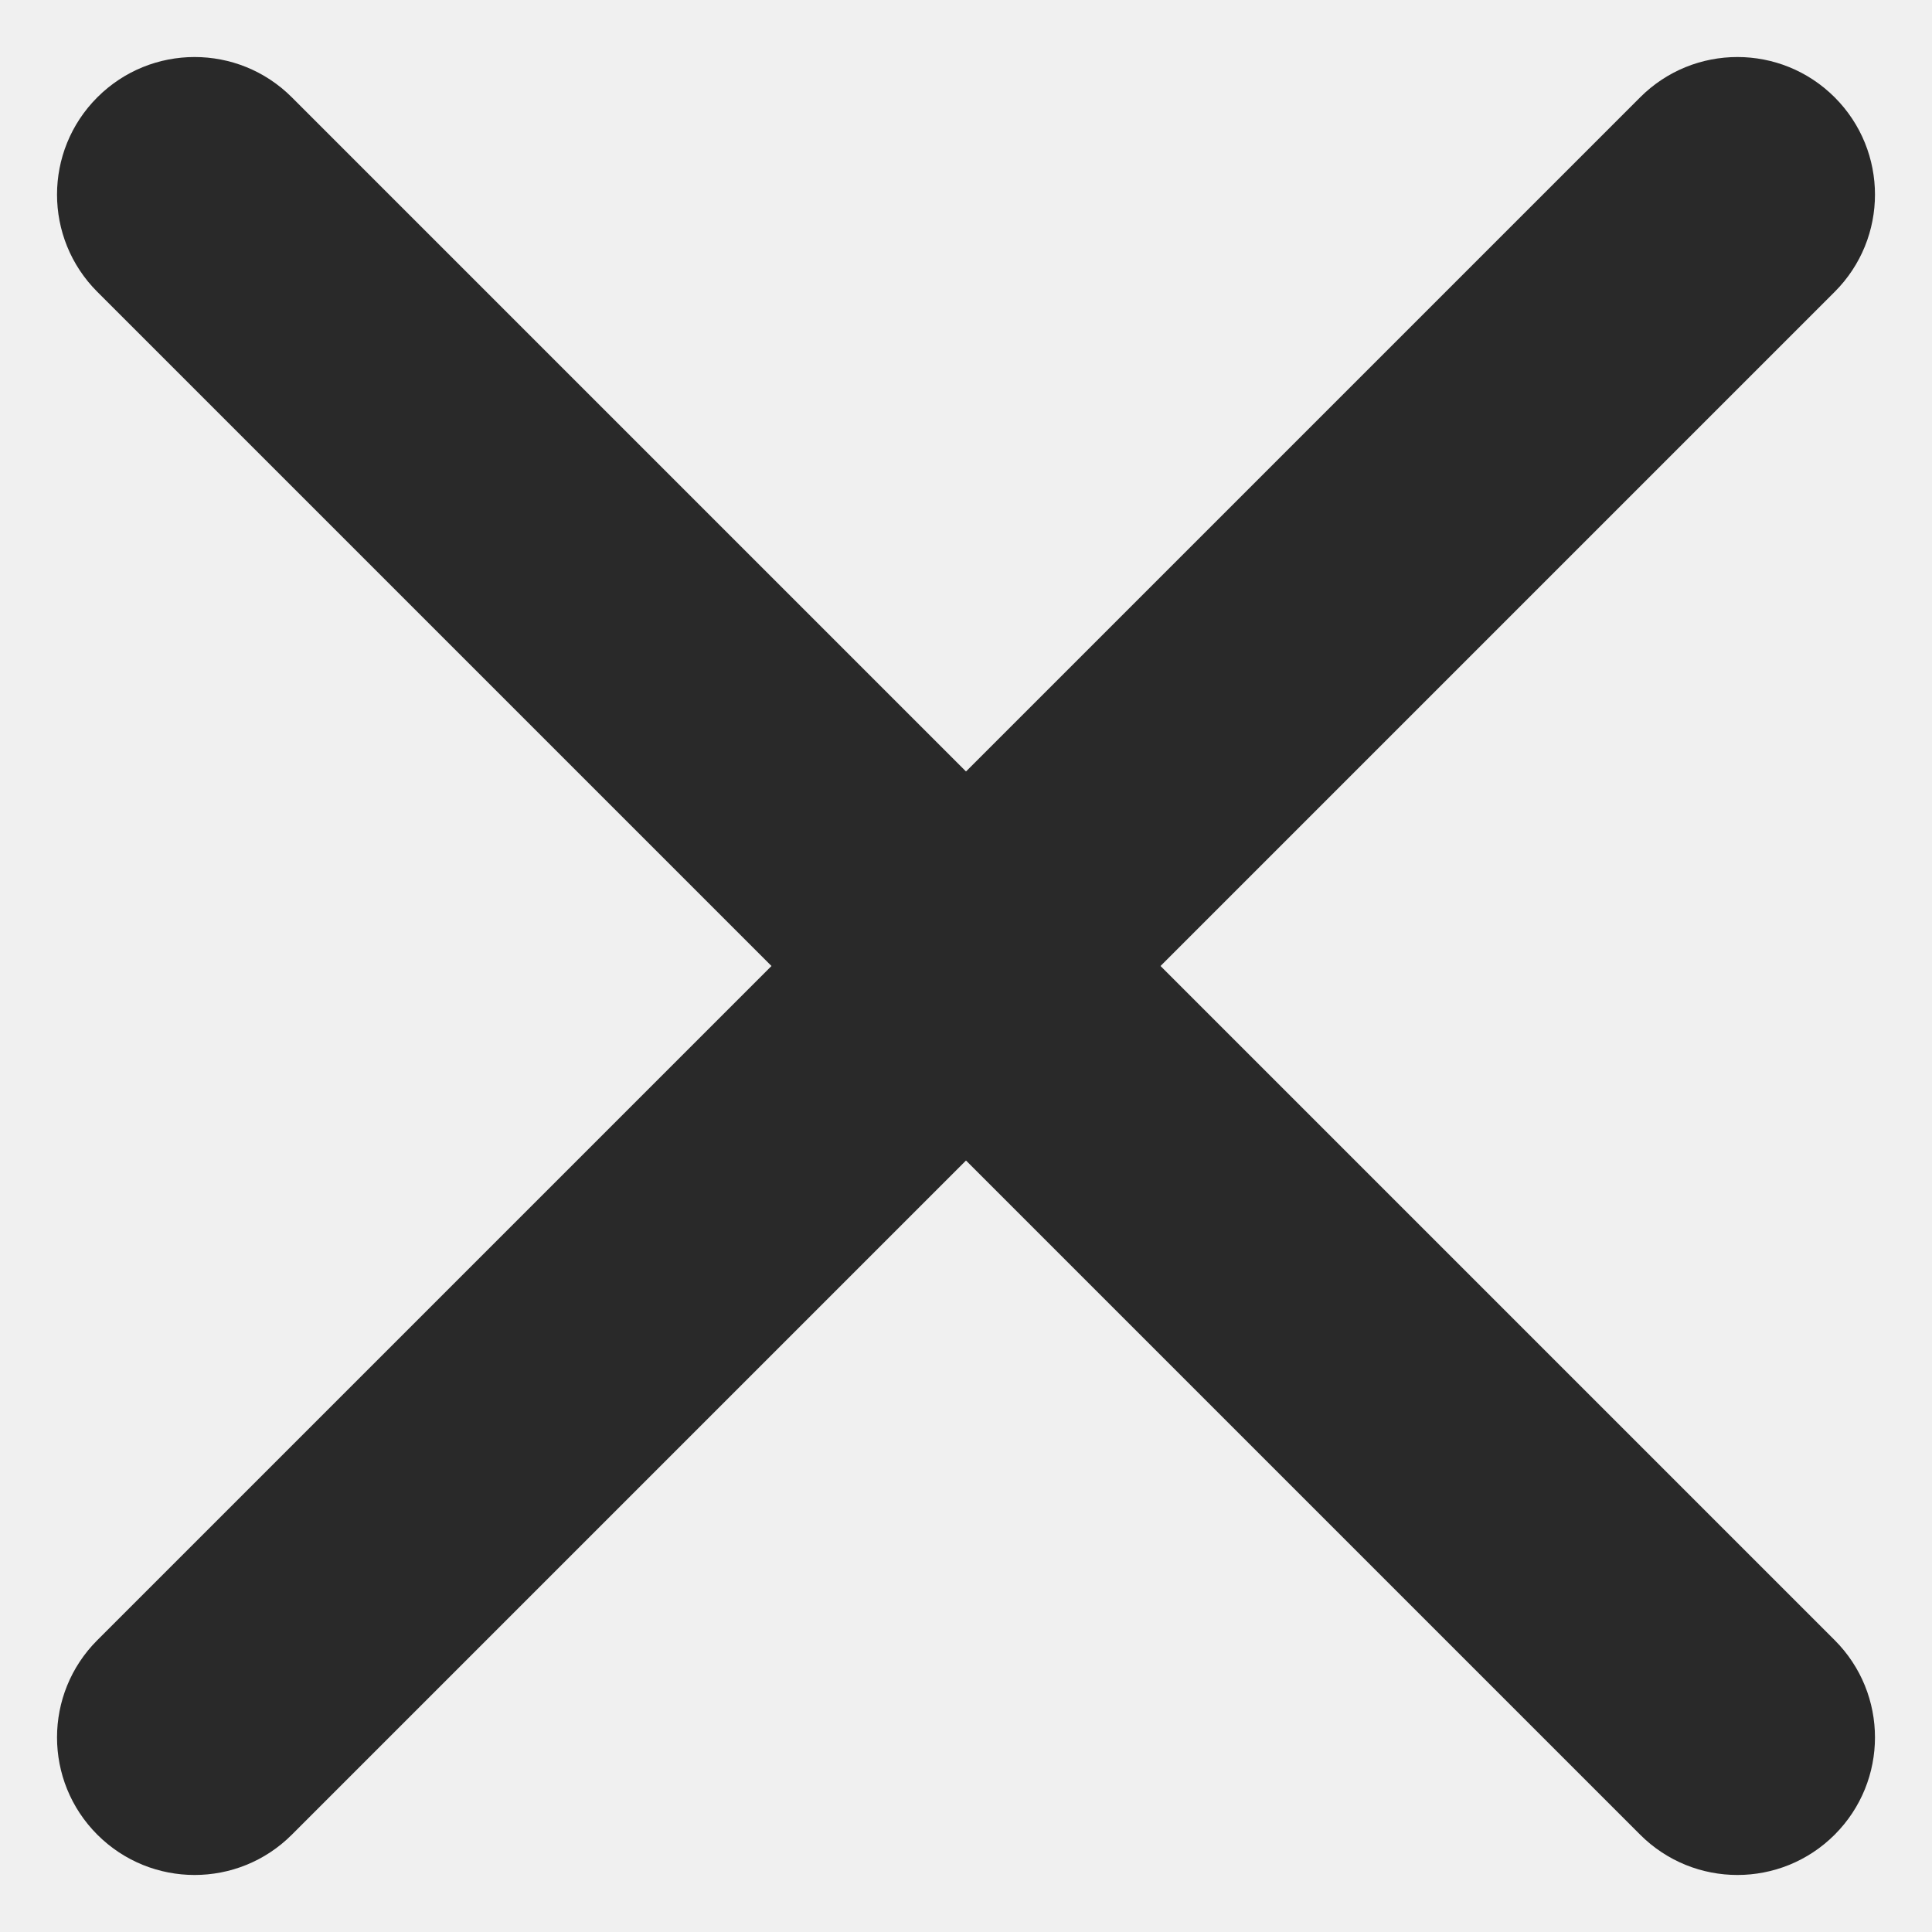
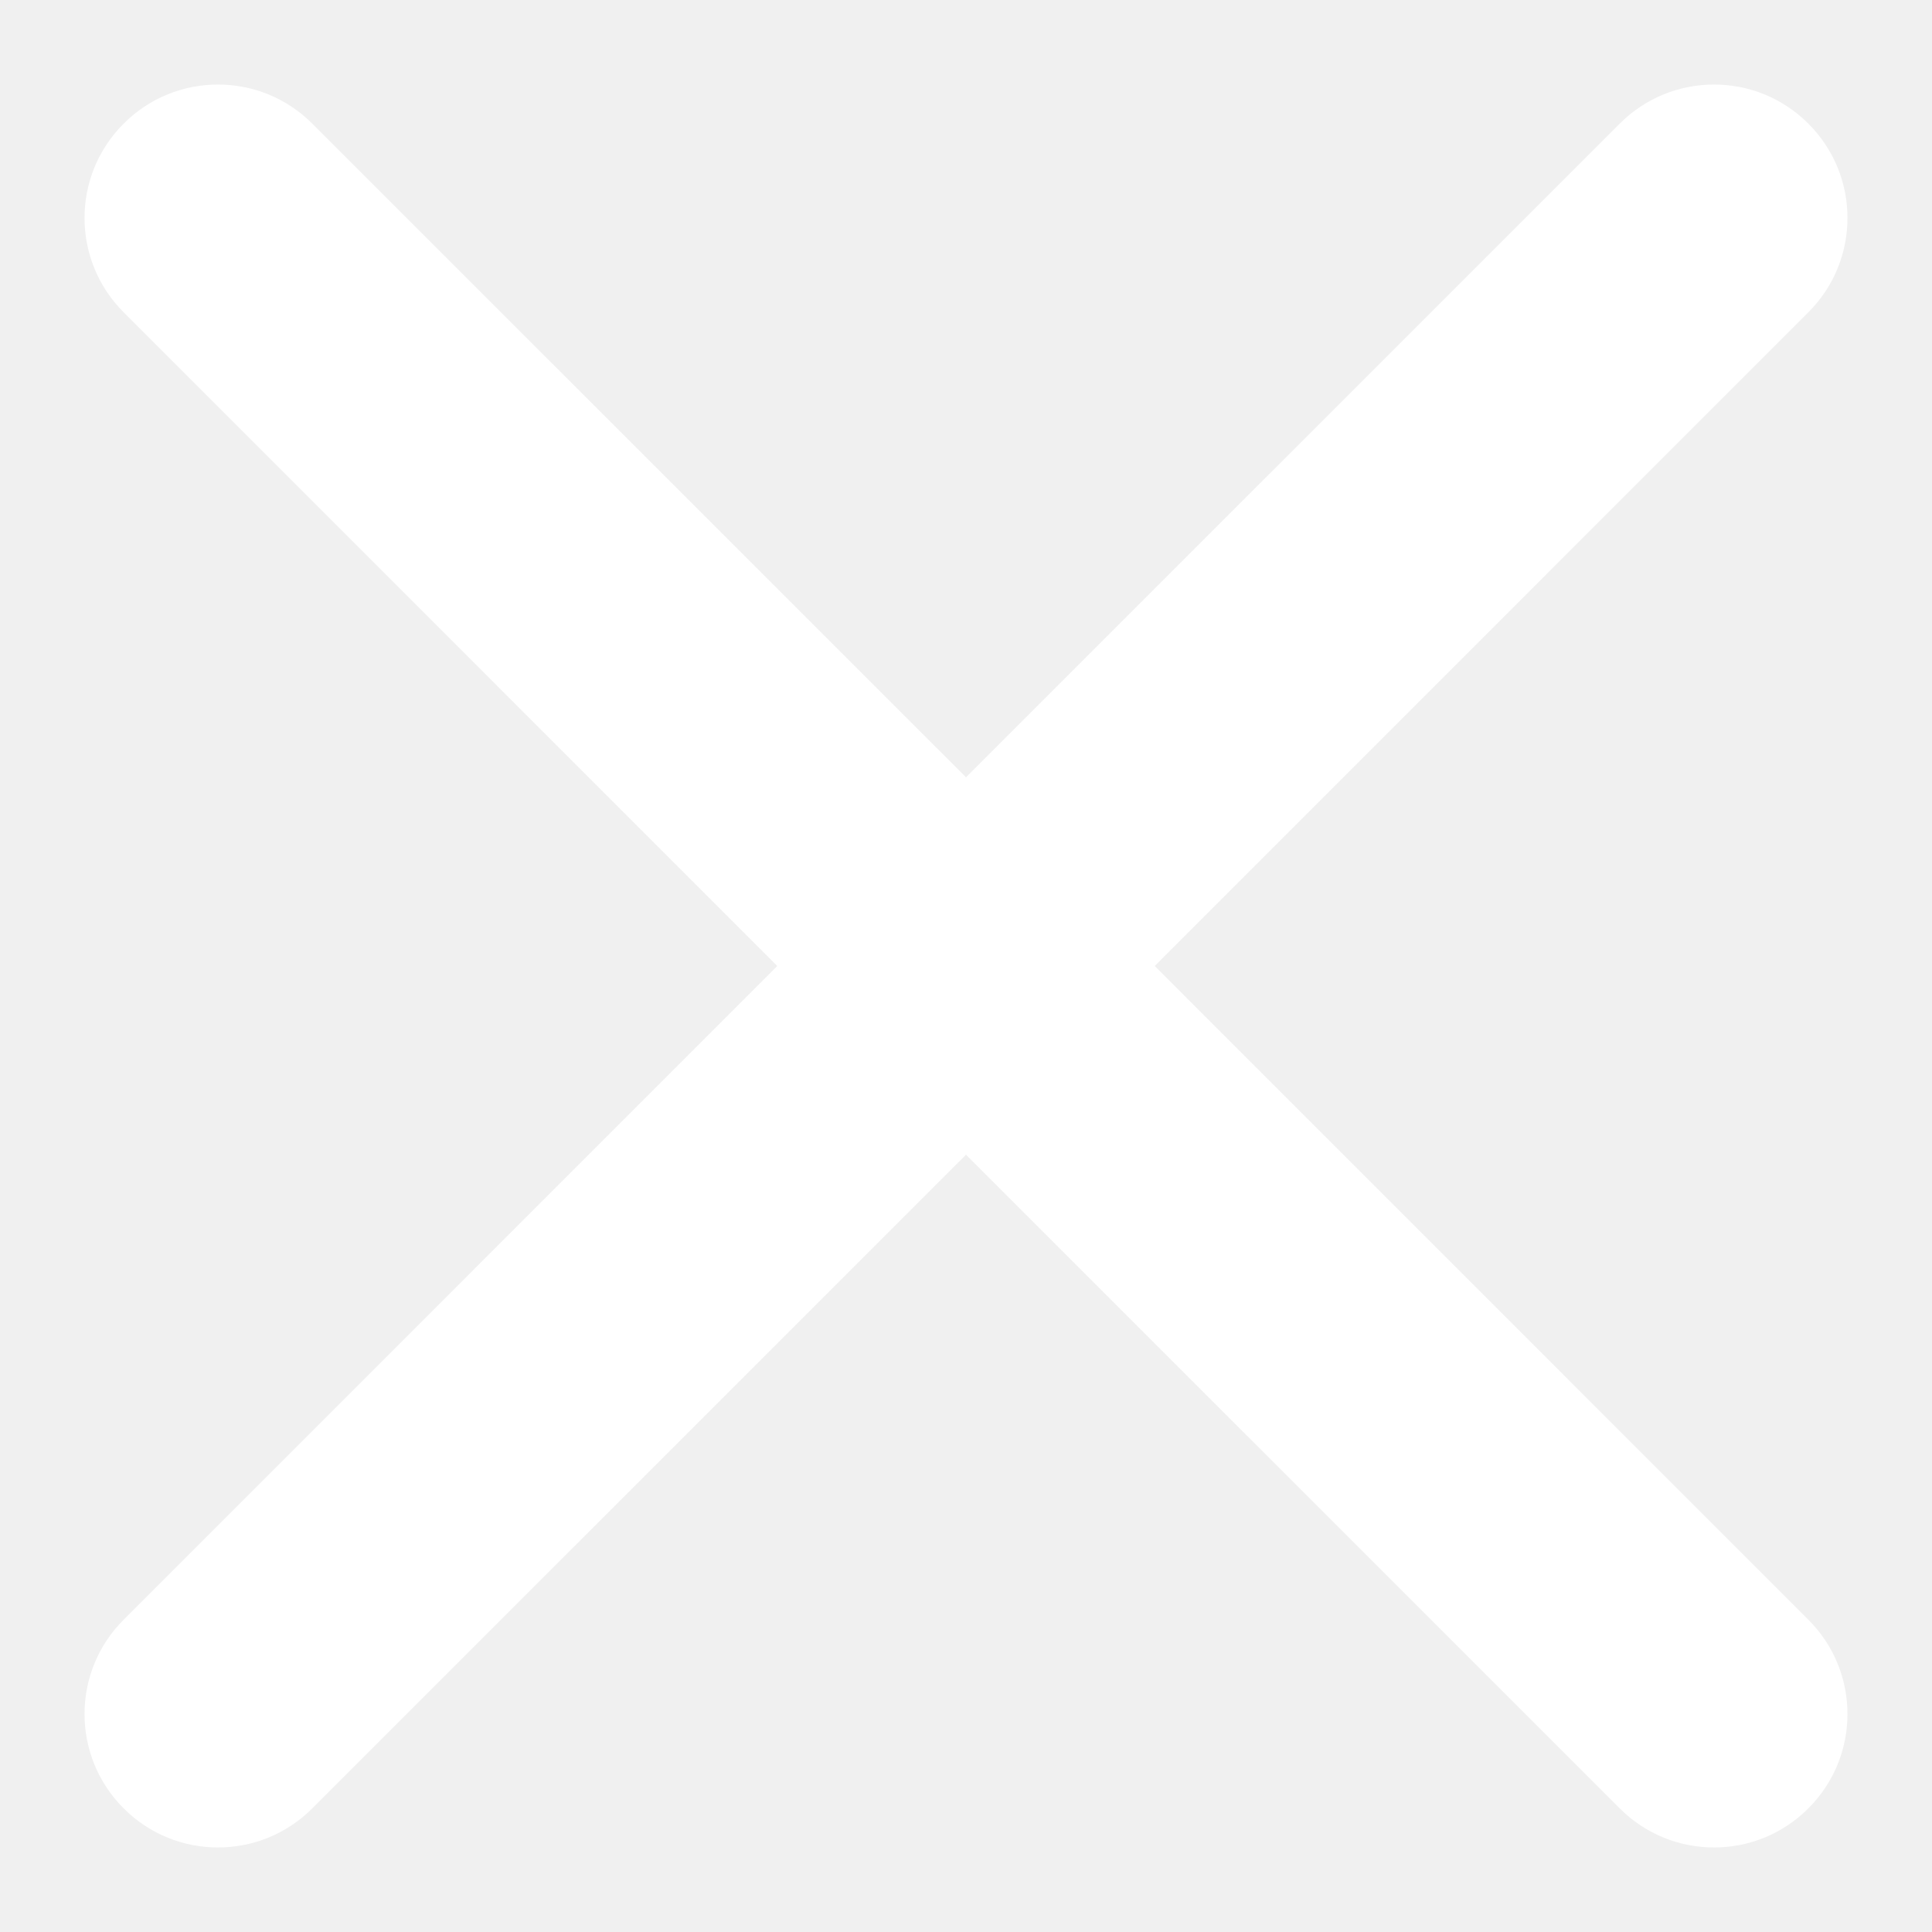
- <svg xmlns="http://www.w3.org/2000/svg" width="16" height="16" viewBox="0 0 16 16" fill="none">
-   <path d="M15.194 2.417C15.639 1.972 15.639 1.251 15.194 0.806C14.749 0.361 14.028 0.361 13.583 0.806L8 6.389L2.417 0.806C1.972 0.361 1.251 0.361 0.806 0.806C0.361 1.251 0.361 1.972 0.806 2.417L6.389 8L0.806 13.583C0.361 14.028 0.361 14.749 0.806 15.194C1.251 15.639 1.972 15.639 2.417 15.194L8 9.611L13.583 15.194C14.028 15.639 14.749 15.639 15.194 15.194C15.639 14.749 15.639 14.028 15.194 13.583L9.611 8L15.194 2.417Z" fill="#292929" />
+ <svg xmlns="http://www.w3.org/2000/svg" width="22" height="22" viewBox="0 0 22 22" fill="none">
+   <path d="M20.592 3.556C21.186 2.963 21.186 2.001 20.592 1.408C19.999 0.814 19.037 0.814 18.444 1.408L11 8.851L3.556 1.408C2.963 0.814 2.001 0.814 1.408 1.408C0.814 2.001 0.814 2.963 1.408 3.556L8.851 11L1.408 18.444C0.814 19.037 0.814 19.999 1.408 20.592C2.001 21.186 2.963 21.186 3.556 20.592L11 13.149L18.444 20.592C19.037 21.186 19.999 21.186 20.592 20.592C21.186 19.999 21.186 19.037 20.592 18.444L13.149 11L20.592 3.556Z" fill="white" />
</svg>
